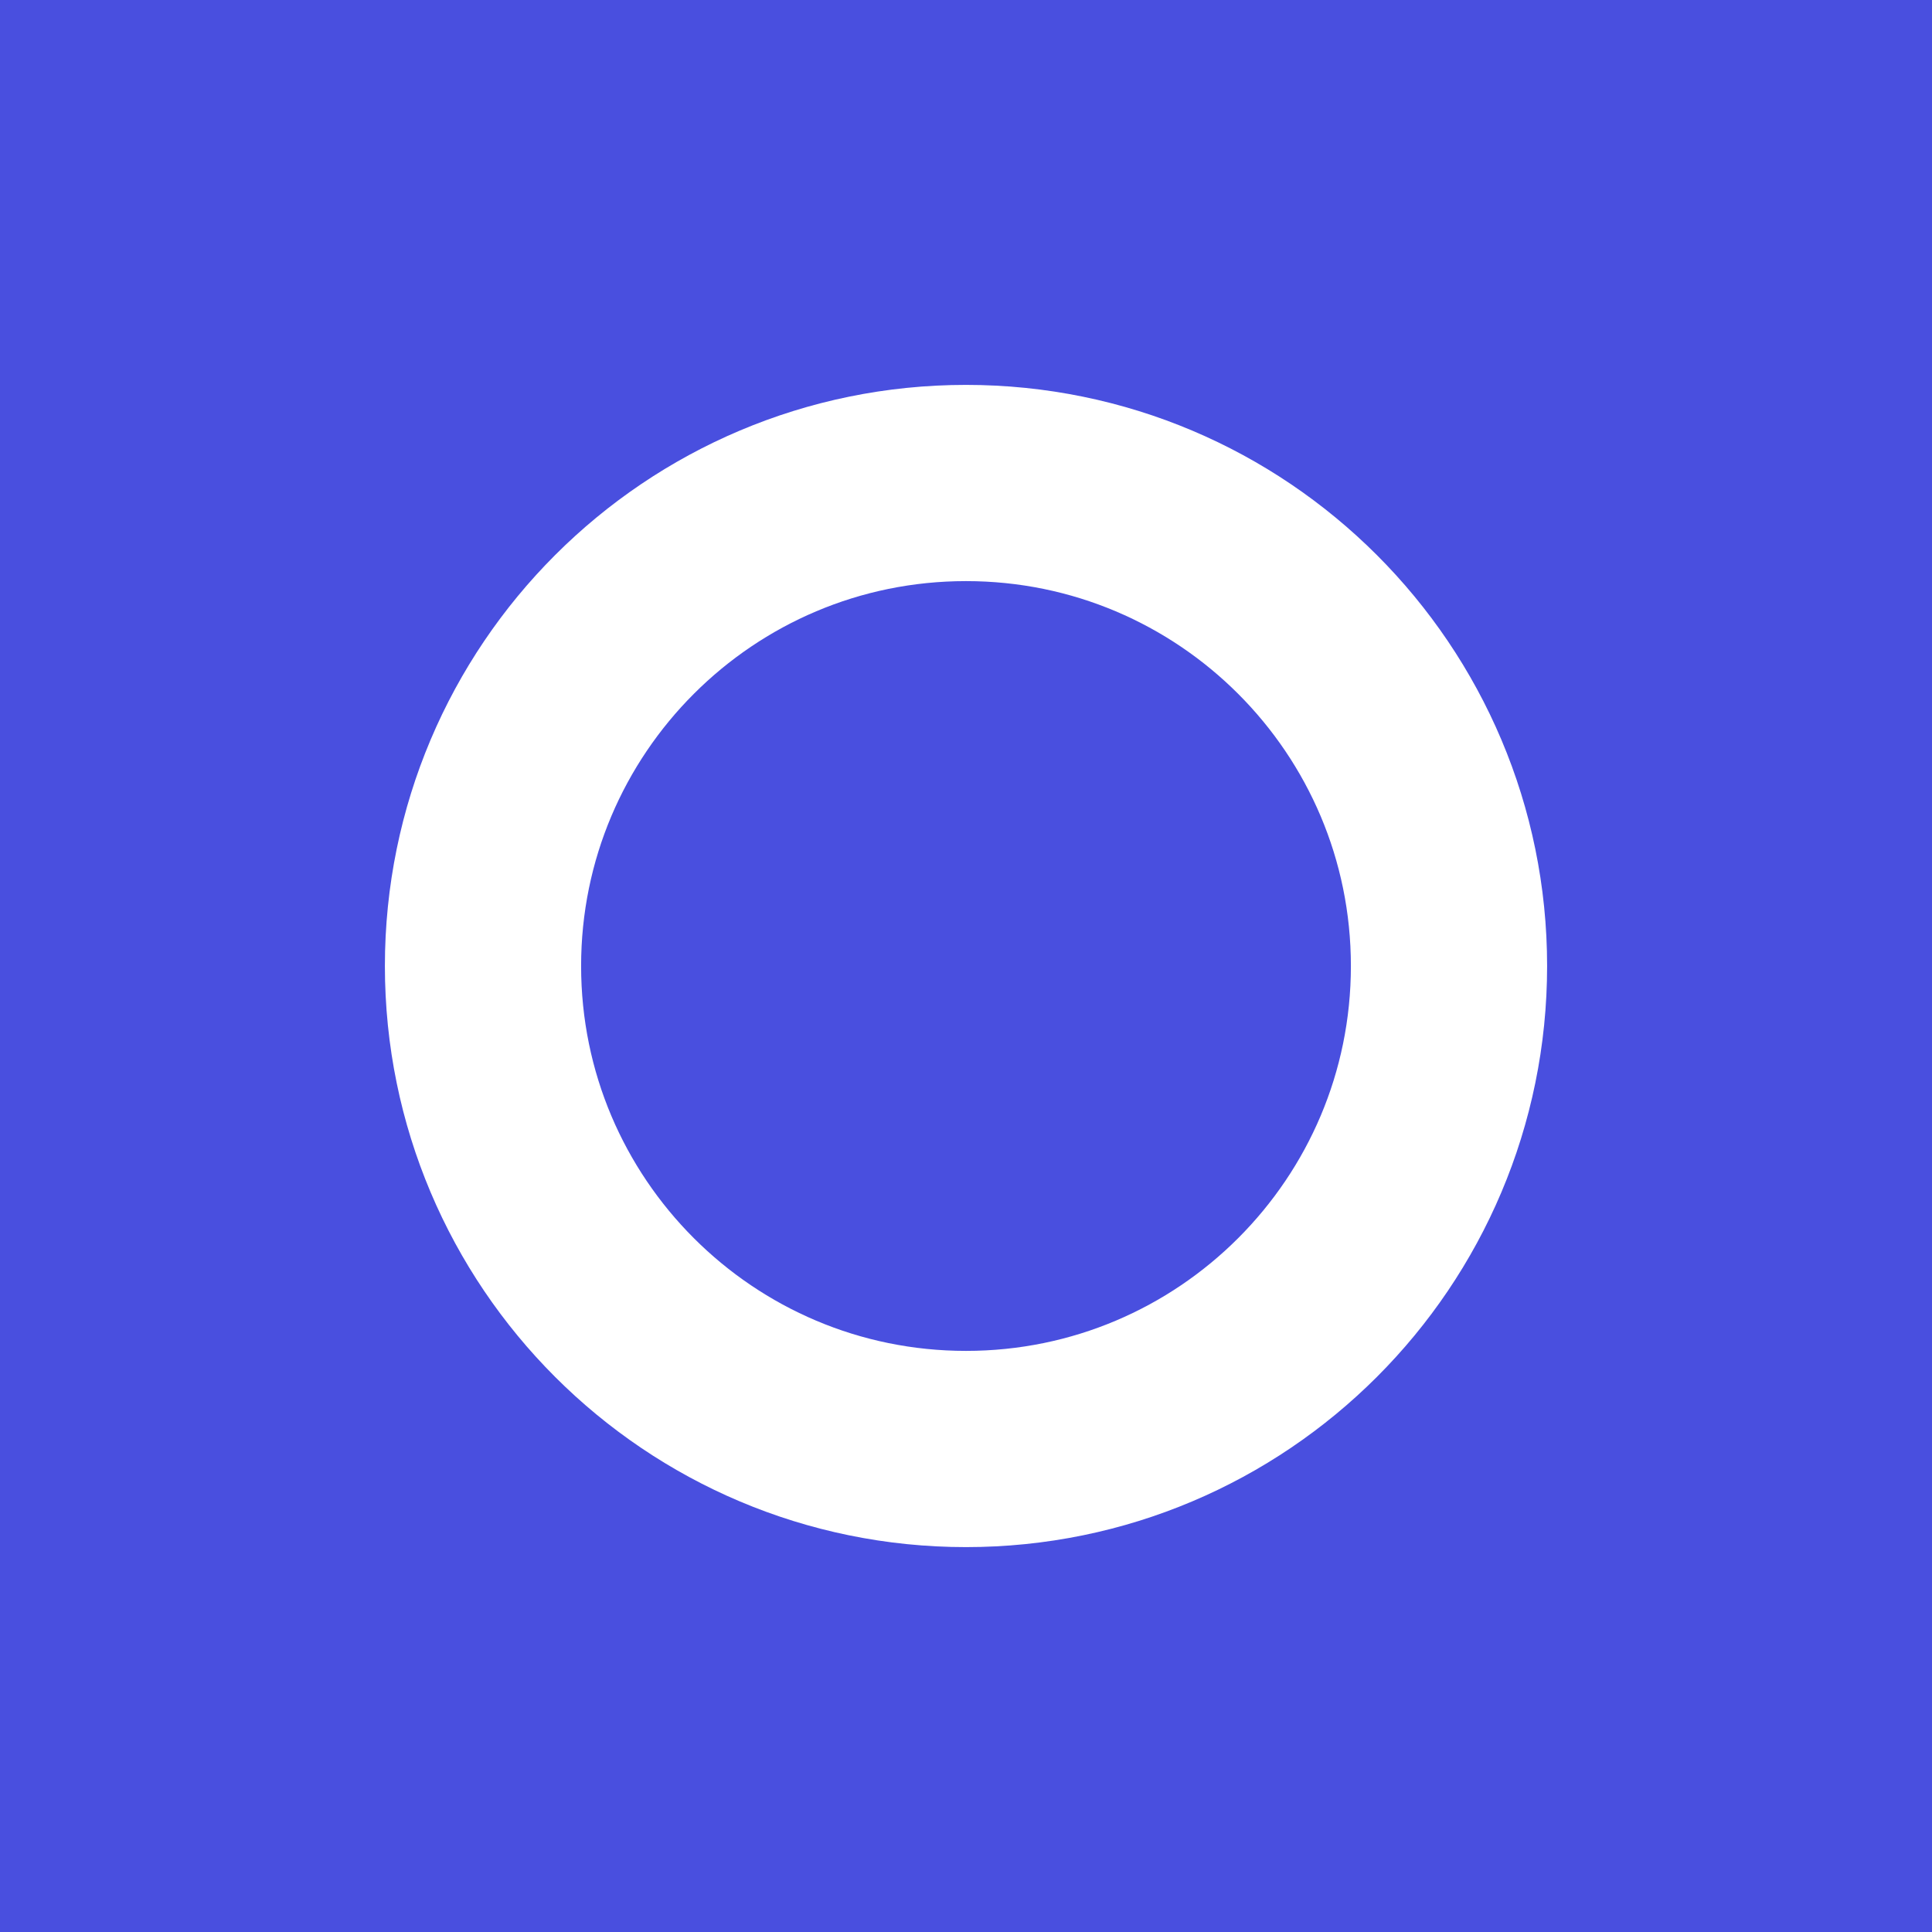
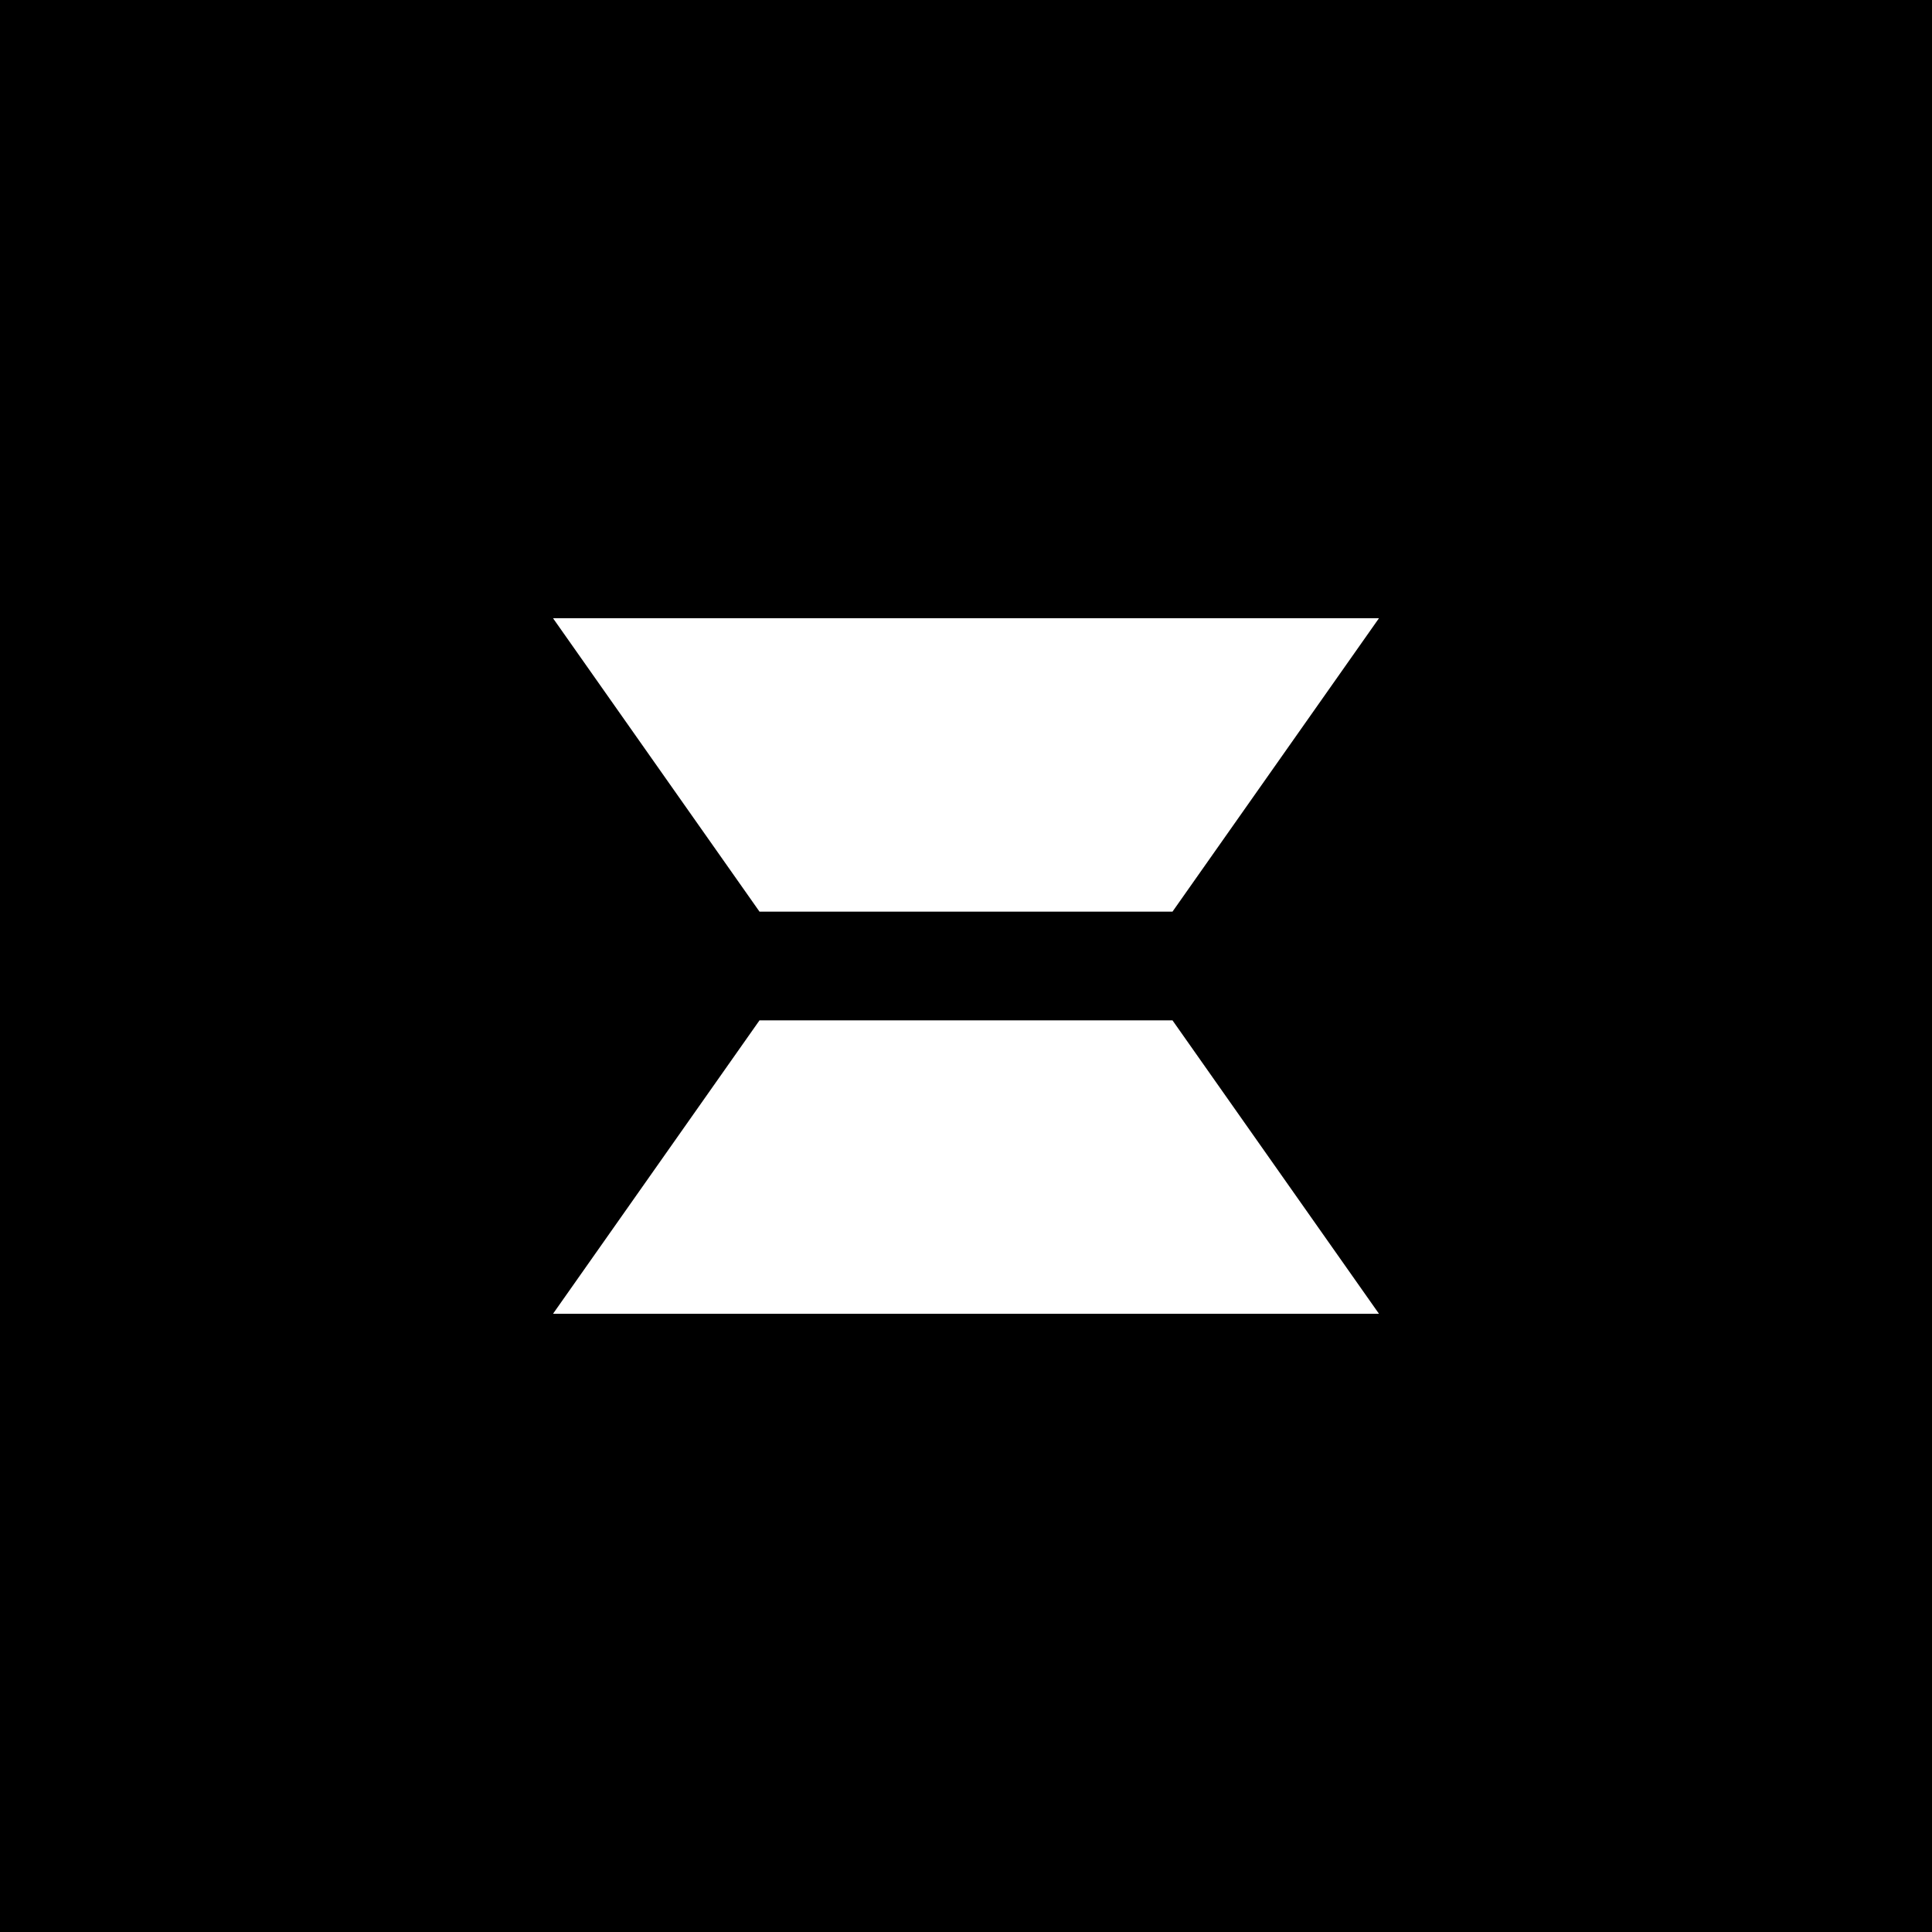
- <svg xmlns="http://www.w3.org/2000/svg" width="512" height="512" viewBox="0 0 32 32" fill="none">
-   <rect width="32" height="32" fill="#494fdf" />
-   <circle cx="16" cy="16" r="8" stroke="white" stroke-width="3.25" fill="none" />
+ <svg xmlns="http://www.w3.org/2000/svg" width="512" height="512" viewBox="0 0 512 512">
+   <rect width="512" height="512" fill="#000000" />
+   <g transform="translate(256 256) scale(0.72) translate(-256 -256)">
+     <path d="M104 128 H408 L332 236 H180 Z" fill="#FFFFFF" />
+     <path d="M104 384 H408 L332 276 H180 Z" fill="#FFFFFF" />
+   </g>
</svg>
